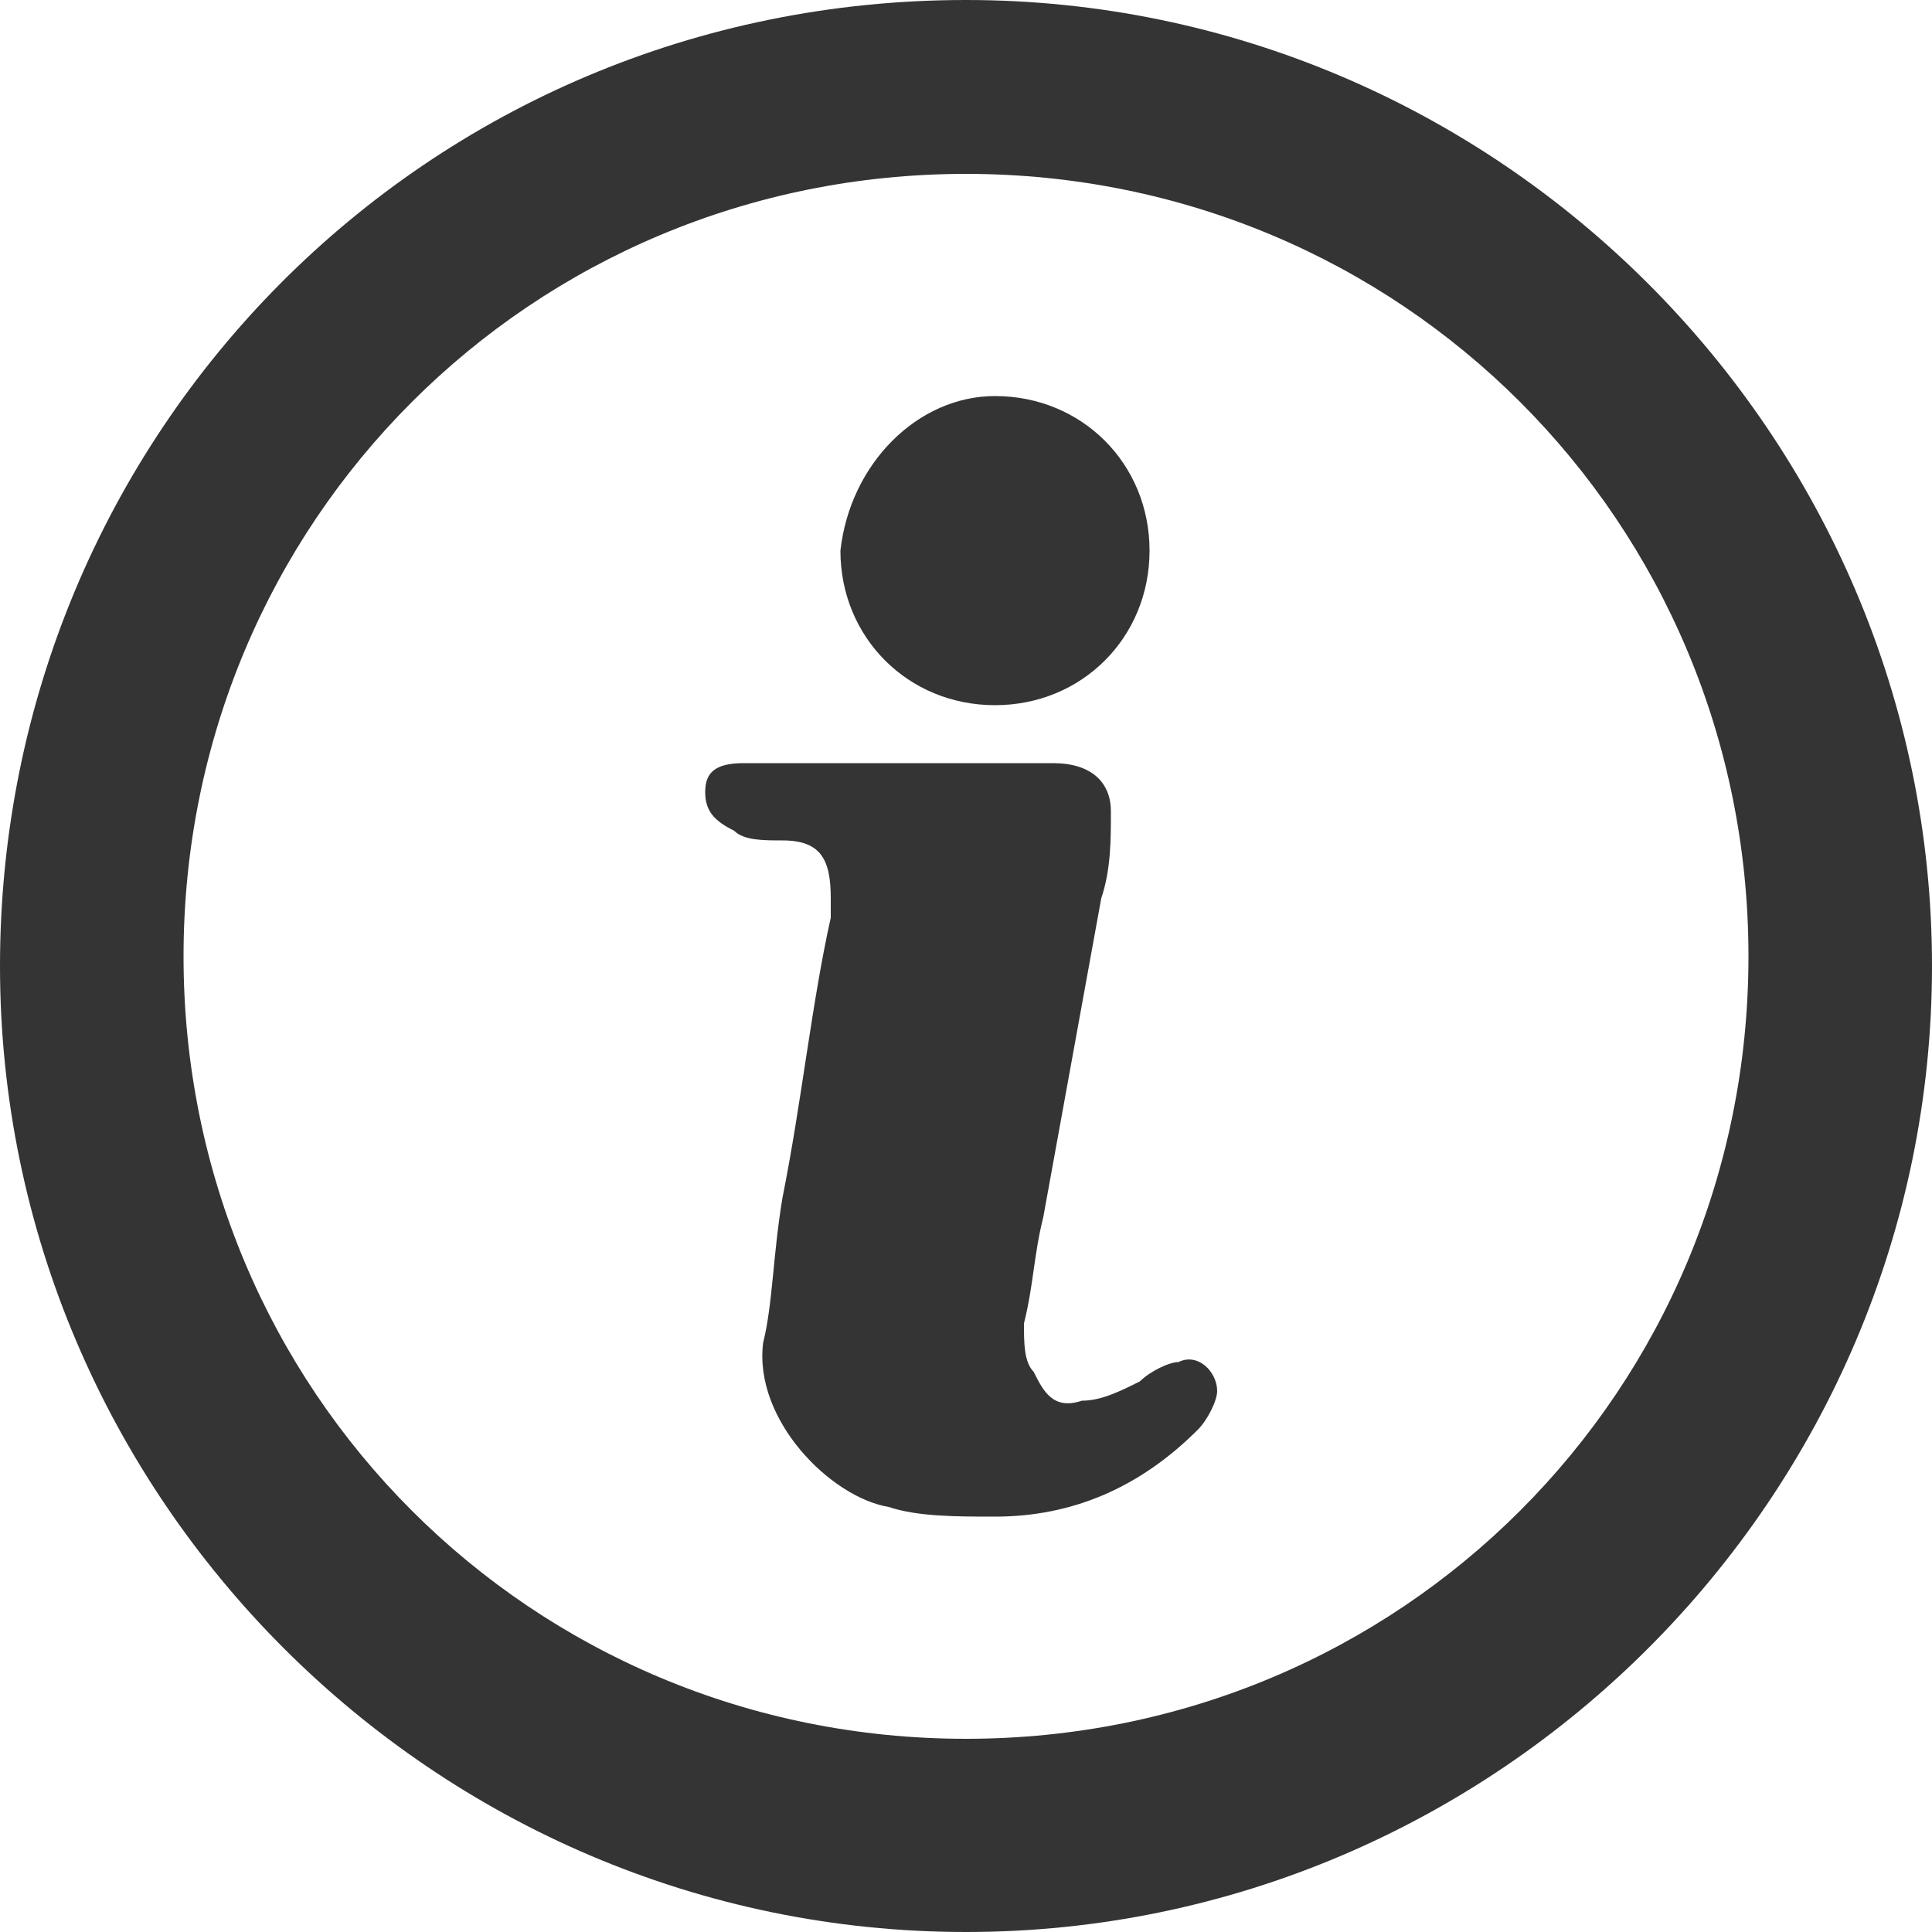
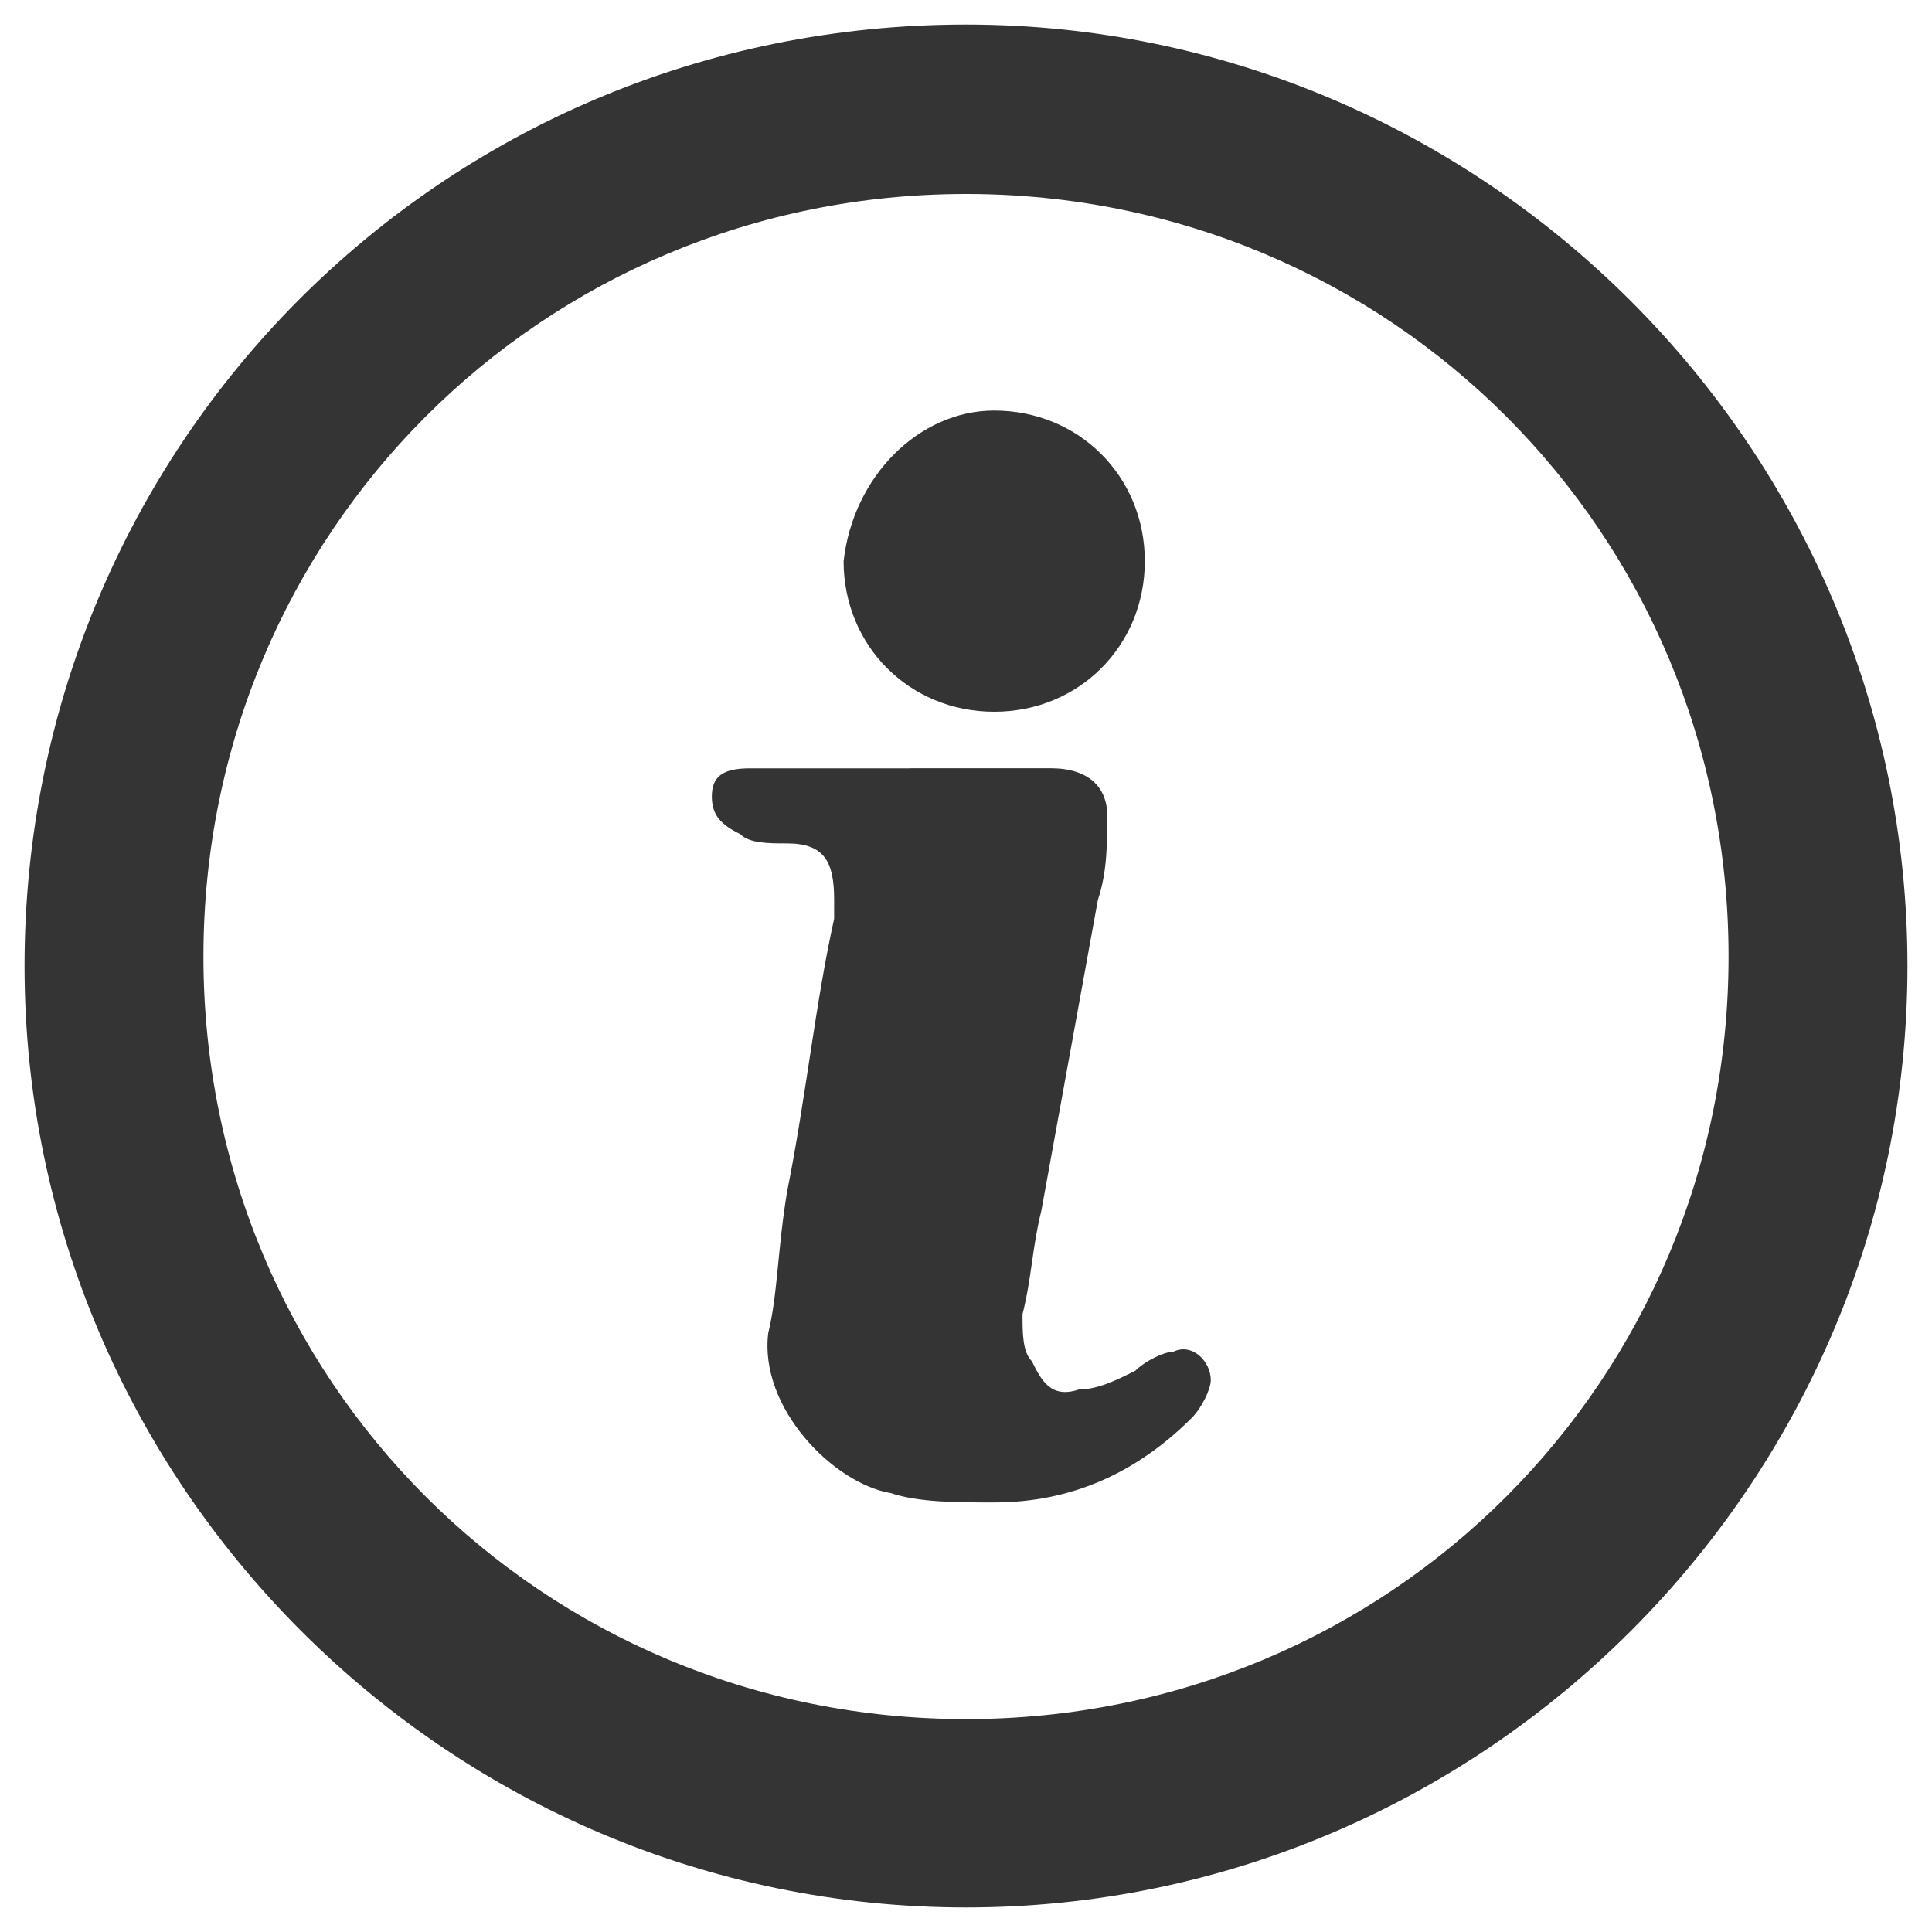
<svg xmlns="http://www.w3.org/2000/svg" version="1.1" id="Layer_1" x="0px" y="0px" viewBox="0 0 20 20" enable-background="new 0 0 20 20" xml:space="preserve">
-   <path fill="#343434" d="M10,1.8c4.5,0,8.1,3.6,8.1,8.1s-3.6,8.1-8.1,8.1s-8.1-3.6-8.1-8.1S5.5,1.8,10,1.8 M10,0C4.4,0,0,4.5,0,10  s4.5,10,10,10s10-4.5,10-10S15.5,0,10,0L10,0z M9.4,7.9c0.5,0,1,0,1.5,0c0.4,0,0.6,0.2,0.6,0.5c0,0.3,0,0.6-0.1,0.9  c-0.2,1.1-0.4,2.2-0.6,3.3c-0.1,0.4-0.1,0.7-0.2,1.1c0,0.2,0,0.4,0.1,0.5c0.1,0.2,0.2,0.4,0.5,0.3c0.2,0,0.4-0.1,0.6-0.2  c0.1-0.1,0.3-0.2,0.4-0.2c0.2-0.1,0.4,0.1,0.4,0.3c0,0.1-0.1,0.3-0.2,0.4c-0.6,0.6-1.3,0.9-2.1,0.9c-0.4,0-0.8,0-1.1-0.1  c-0.6-0.1-1.4-0.9-1.3-1.7C8,13.5,8,13,8.1,12.4c0.2-1,0.3-2,0.5-2.9c0-0.1,0-0.1,0-0.2c0-0.4-0.1-0.6-0.5-0.6c-0.2,0-0.4,0-0.5-0.1  C7.4,8.5,7.3,8.4,7.3,8.2c0-0.2,0.1-0.3,0.4-0.3c0.1,0,0.2,0,0.4,0C8.5,7.9,9,7.9,9.4,7.9z M10.3,4.1c0.9,0,1.6,0.7,1.6,1.6  c0,0.9-0.7,1.6-1.6,1.6c-0.9,0-1.6-0.7-1.6-1.6C8.8,4.8,9.5,4.1,10.3,4.1z" />
-   <g id="Layer_61_2_">
- </g>
+   <defs id="defs3361" />
+   <path d="m 10,2.008 c 4.386,0 7.894,3.508 7.894,7.894 0,4.386 -3.508,7.894 -7.894,7.894 -4.386,0 -7.894,-3.508 -7.894,-7.894 C 2.106,5.517 5.614,2.008 10,2.008 M 10,0.254 C 4.542,0.254 0.254,4.64 0.254,10 c 0,5.36 4.386,9.746 9.746,9.746 5.36,0 9.746,-4.386 9.746,-9.746 0,-5.36 -4.386,-9.746 -9.746,-9.746 l 0,0 z M 9.415,7.953 c 0.487,0 0.975,0 1.462,0 0.39,0 0.585,0.195 0.585,0.487 0,0.292 0,0.585 -0.097,0.877 -0.195,1.072 -0.39,2.144 -0.585,3.216 -0.097,0.39 -0.097,0.682 -0.195,1.072 0,0.195 0,0.39 0.097,0.487 0.097,0.195 0.195,0.39 0.487,0.292 0.195,0 0.39,-0.097 0.585,-0.195 0.097,-0.097 0.292,-0.195 0.39,-0.195 0.195,-0.097 0.39,0.097 0.39,0.292 0,0.097 -0.097,0.292 -0.195,0.39 -0.585,0.585 -1.267,0.877 -2.047,0.877 -0.39,0 -0.78,0 -1.072,-0.097 -0.585,-0.097 -1.364,-0.877 -1.267,-1.657 0.097,-0.39 0.097,-0.877 0.195,-1.462 0.195,-0.975 0.292,-1.949 0.487,-2.826 0,-0.097 0,-0.097 0,-0.195 0,-0.39 -0.097,-0.585 -0.487,-0.585 -0.195,0 -0.39,0 -0.487,-0.097 C 7.466,8.538 7.369,8.441 7.369,8.246 c 0,-0.195 0.097,-0.292 0.39,-0.292 0.097,0 0.195,0 0.39,0 0.39,0 0.877,0 1.267,0 z M 10.292,4.25 c 0.877,0 1.559,0.682 1.559,1.559 0,0.877 -0.682,1.559 -1.559,1.559 -0.877,0 -1.559,-0.682 -1.559,-1.559 C 8.831,4.932 9.513,4.25 10.292,4.25 Z" id="path3356" style="fill:#343434" />
+   <g id="Layer_61_2_" transform="matrix(0.9745763,0,0,0.9745763,0.2542373,0.2542373)" />
</svg>
